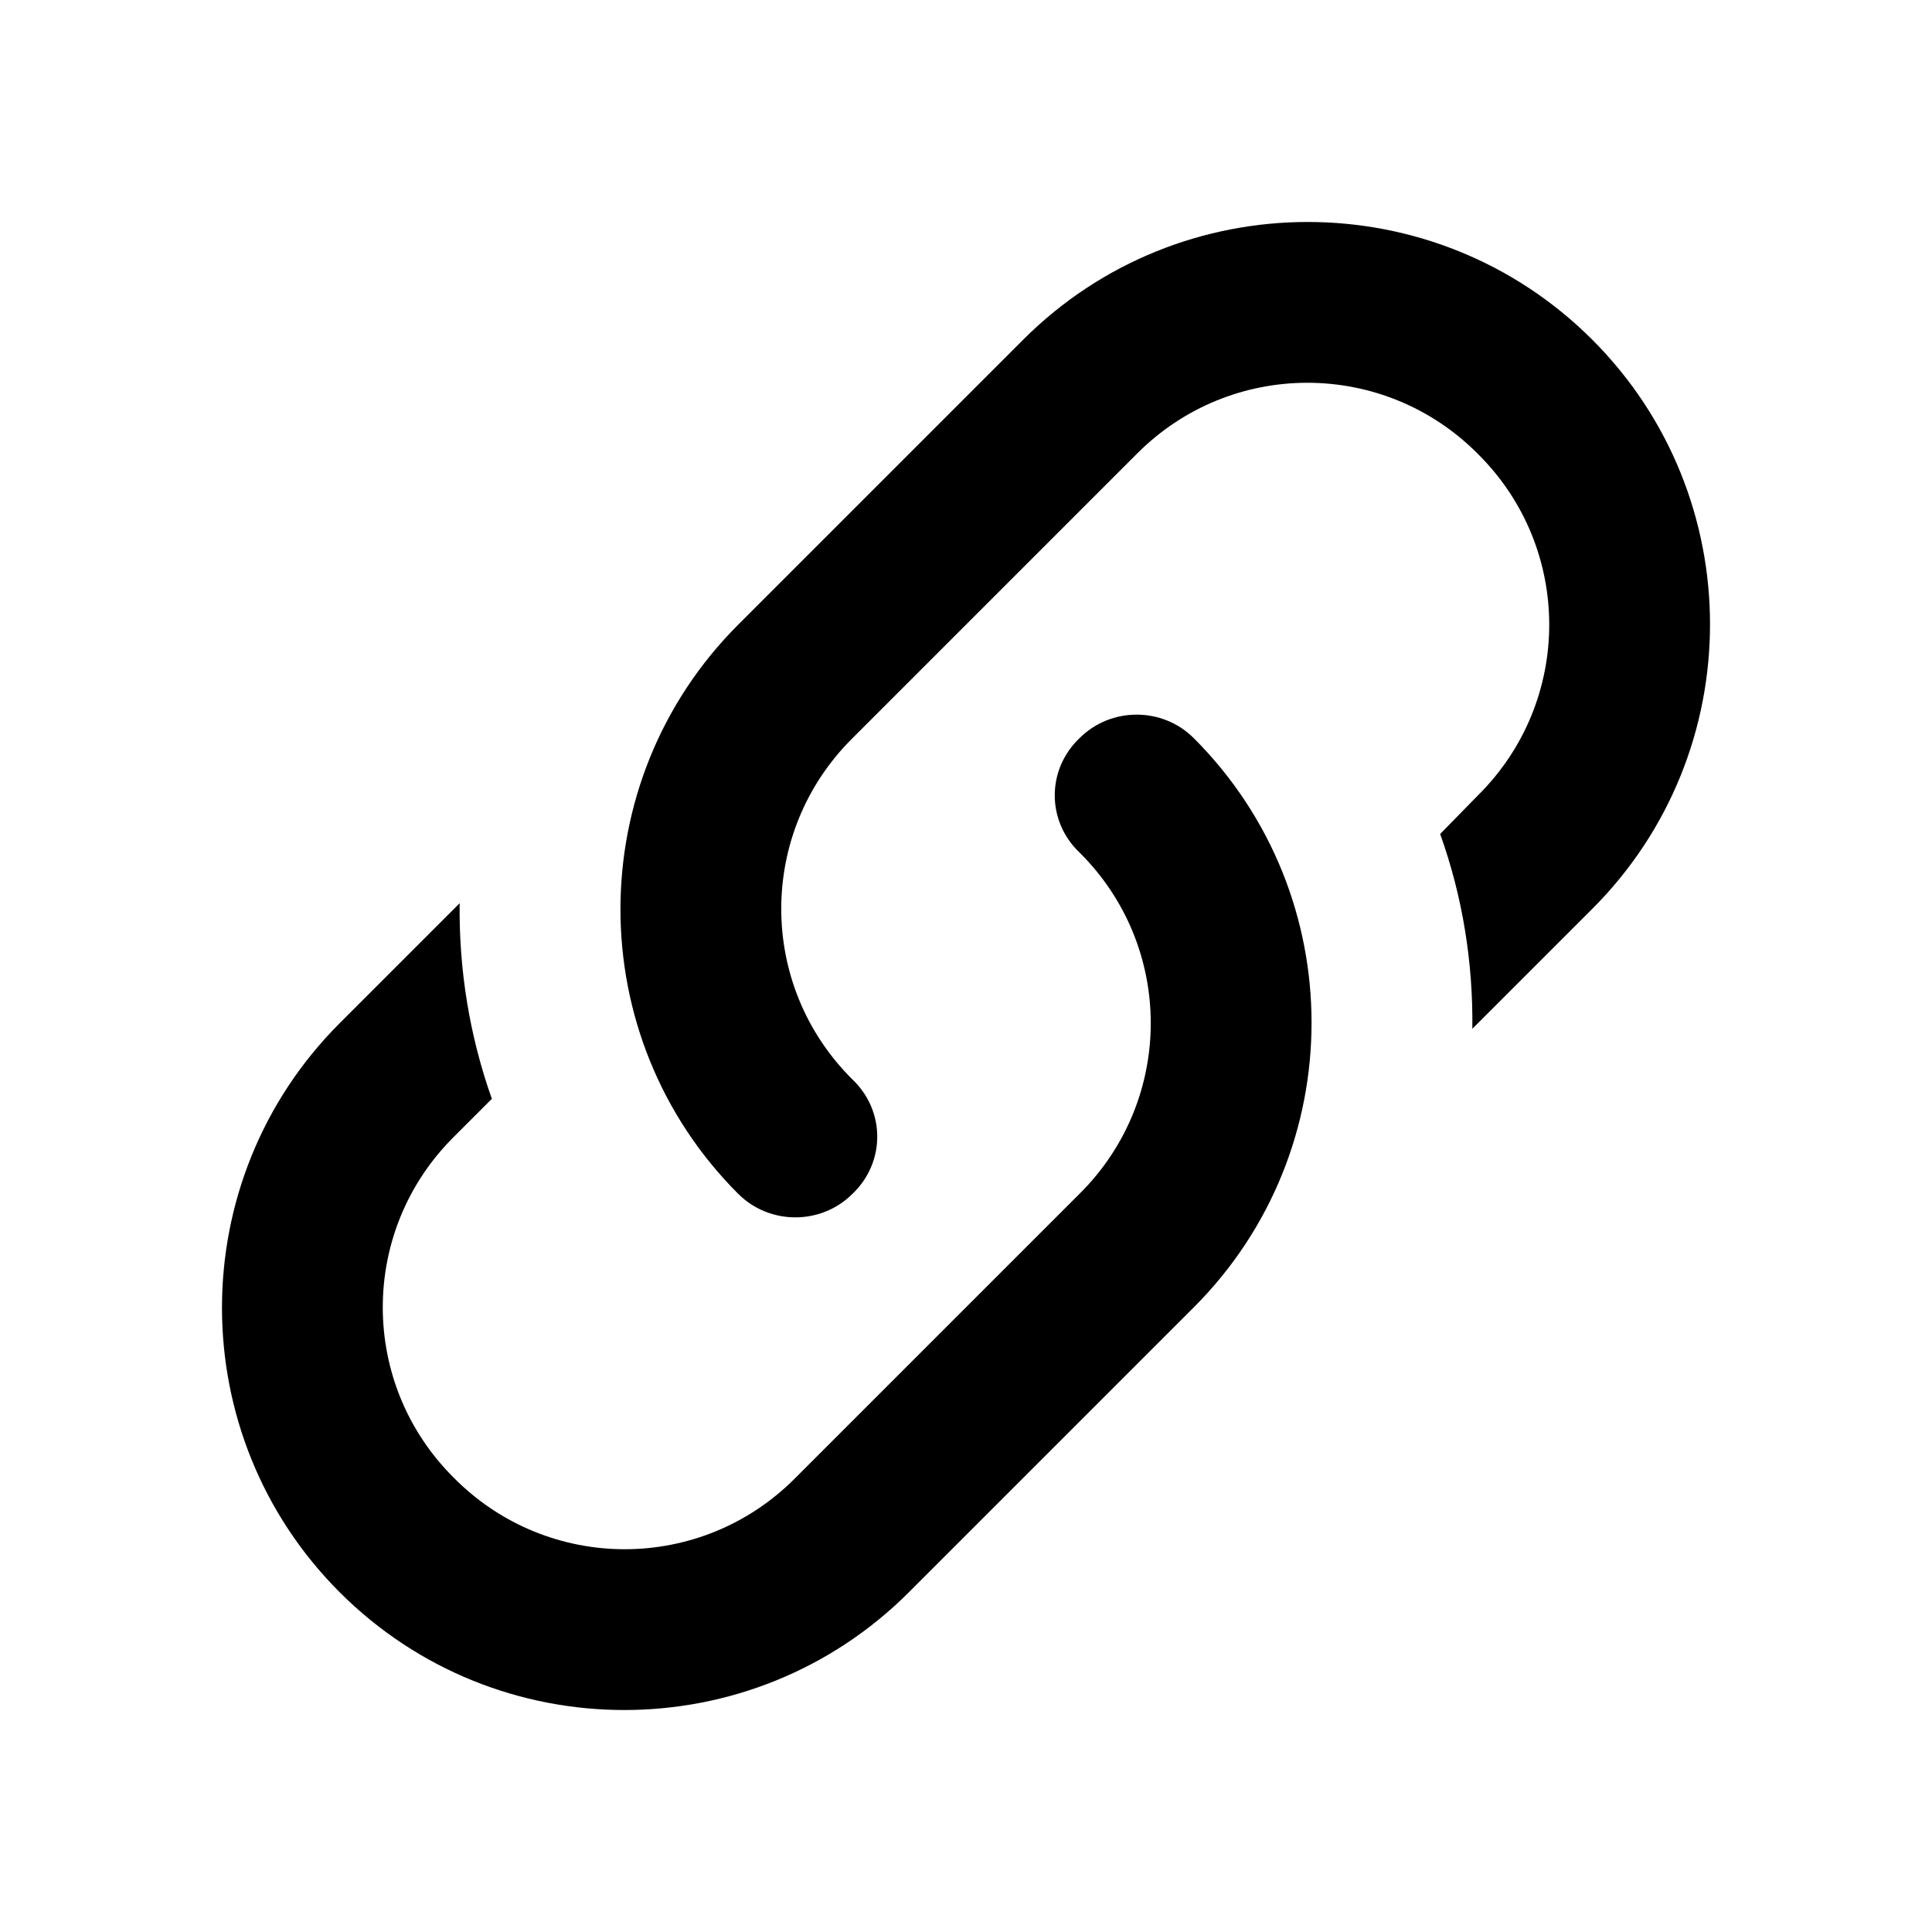
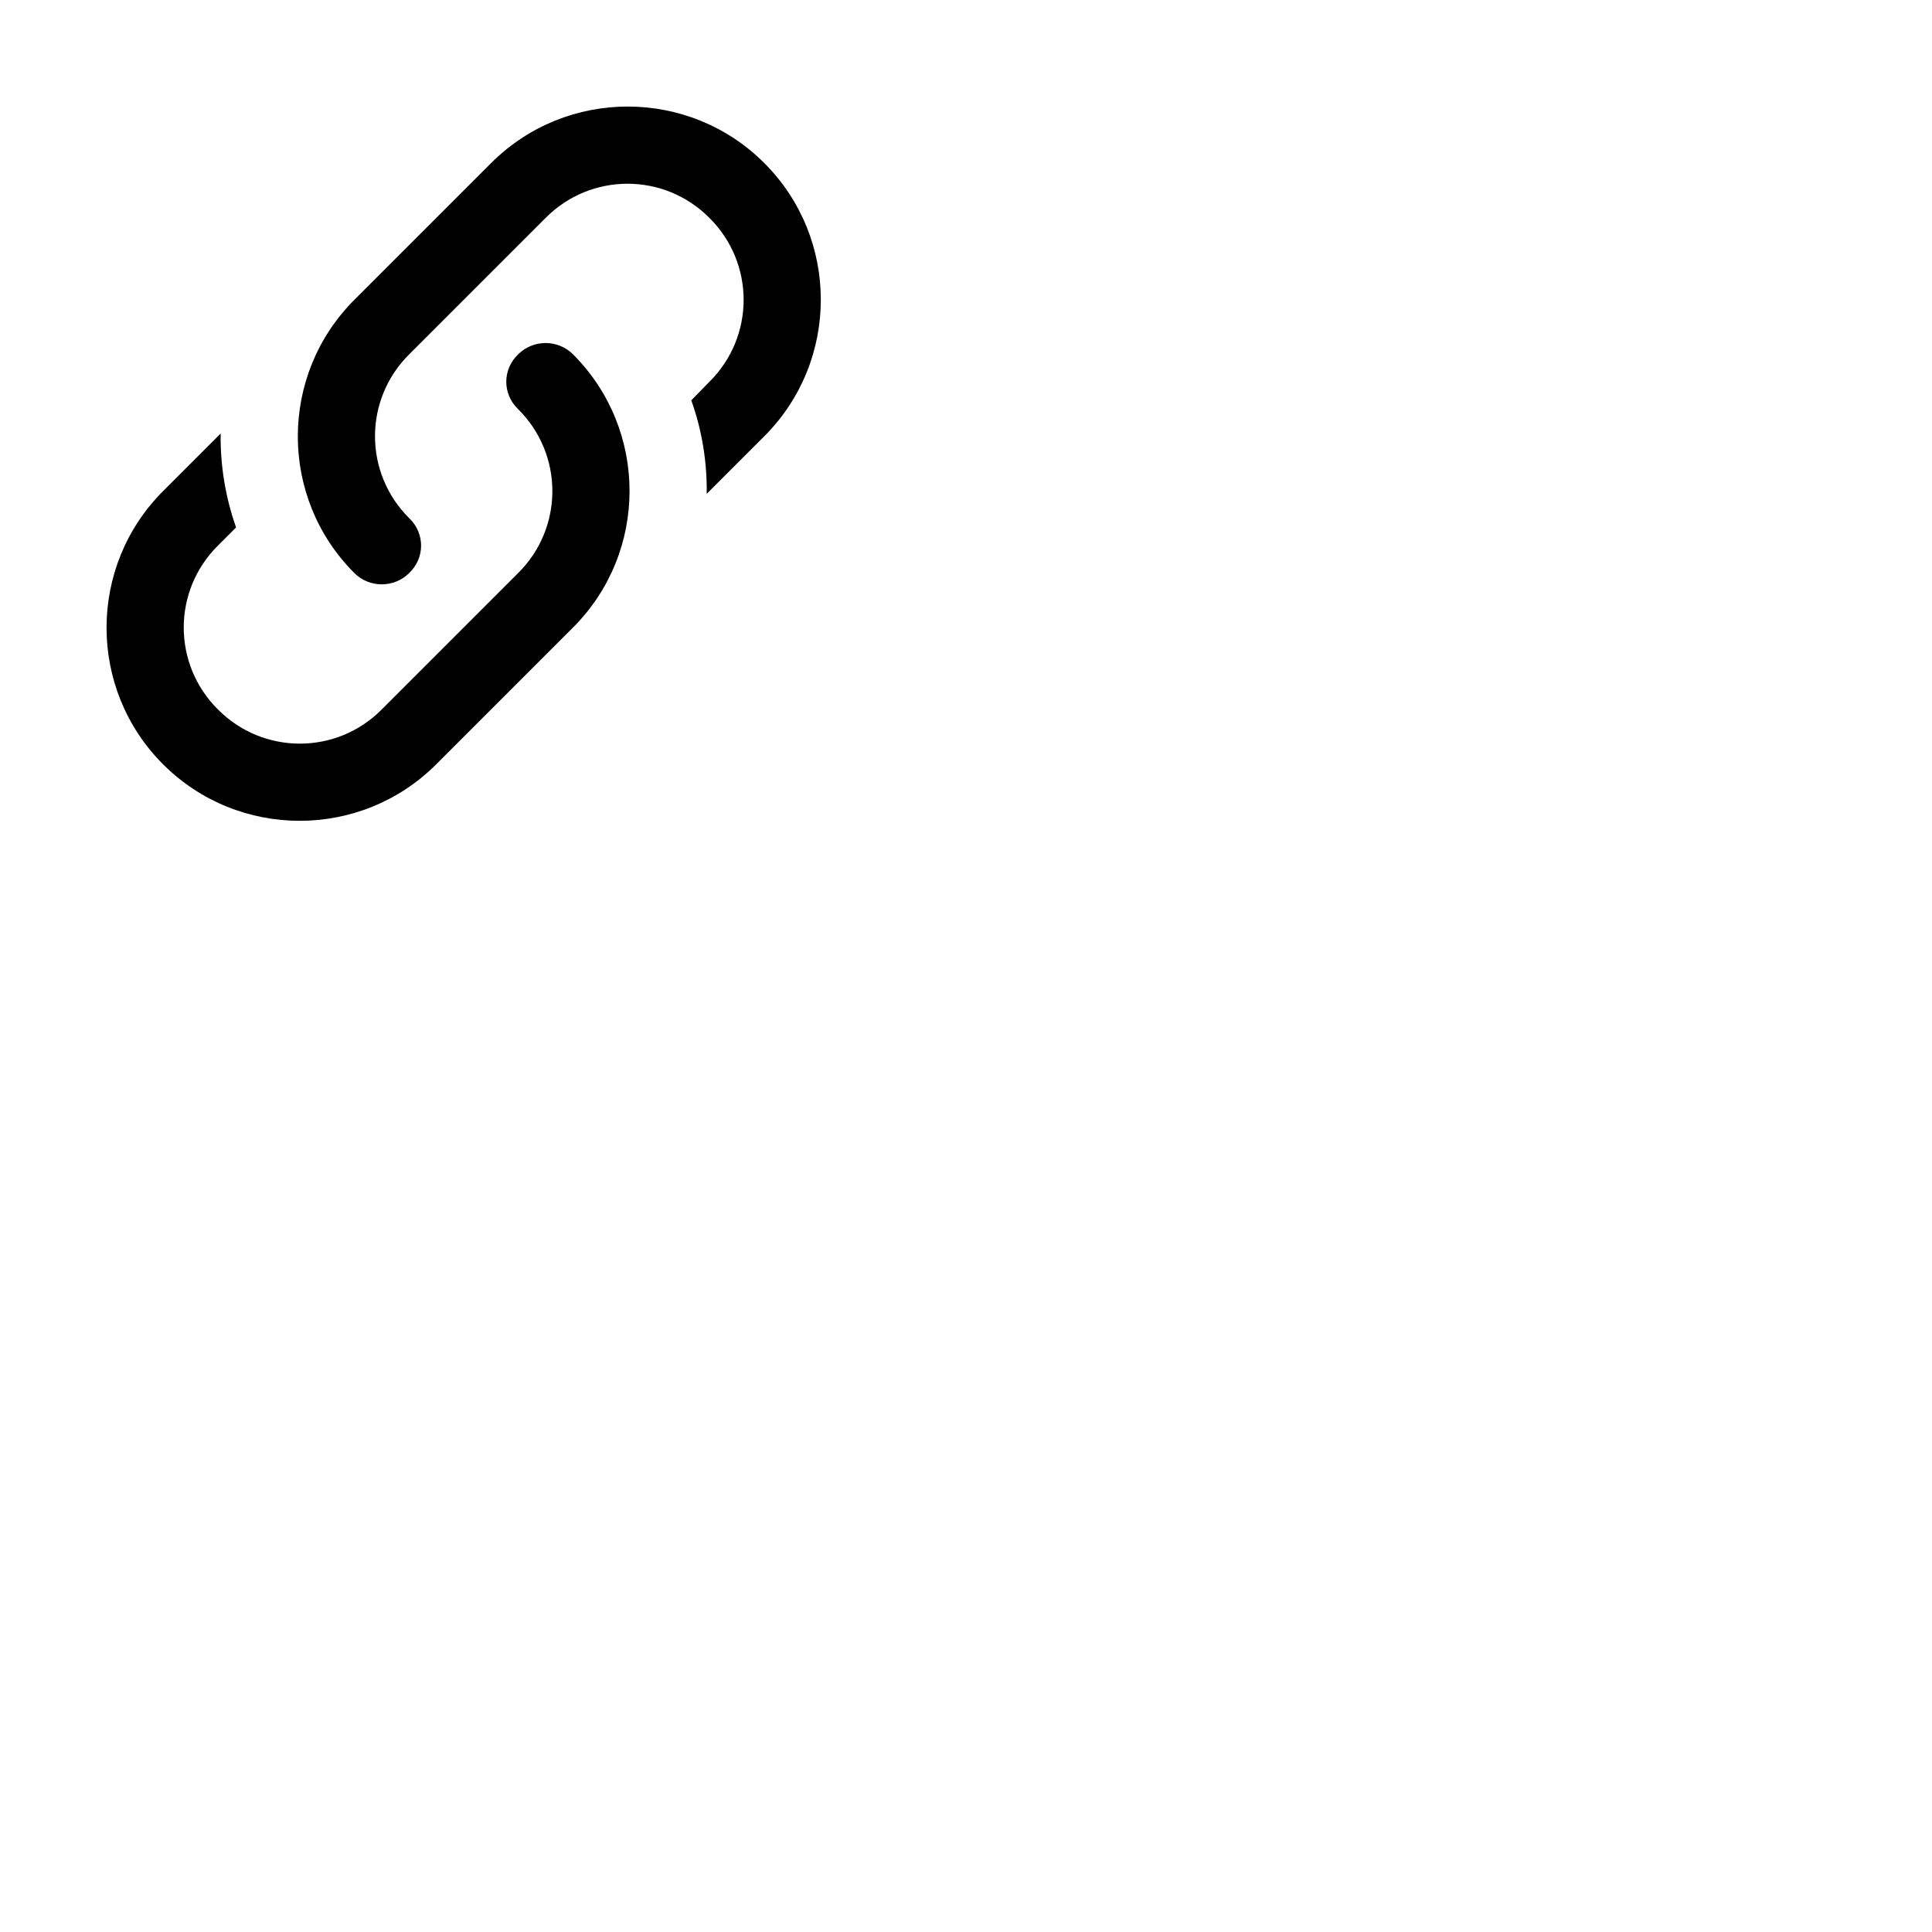
- <svg xmlns="http://www.w3.org/2000/svg" version="1.1" width="50" height="50" viewBox="0 0 24 24">
+ <svg xmlns="http://www.w3.org/2000/svg" version="1.1" width="50" height="50" viewBox="0 0 50 50">
  <path d="M10.59,13.41C11,13.8 11,14.44 10.59,14.83C10.2,15.22 9.56,15.22 9.17,14.83C7.22,12.88 7.22,9.71 9.17,7.76V7.76L12.71,4.22C14.66,2.27 17.83,2.27 19.78,4.22C21.73,6.17 21.73,9.34 19.78,11.29L18.29,12.78C18.3,11.96 18.17,11.14 17.89,10.36L18.36,9.88C19.54,8.71 19.54,6.81 18.36,5.64C17.19,4.46 15.29,4.46 14.12,5.64L10.59,9.17C9.41,10.34 9.41,12.24 10.59,13.41M13.41,9.17C13.8,8.78 14.44,8.78 14.83,9.17C16.78,11.12 16.78,14.29 14.83,16.24V16.24L11.29,19.78C9.34,21.73 6.17,21.73 4.22,19.78C2.27,17.83 2.27,14.66 4.22,12.71L5.71,11.22C5.7,12.04 5.83,12.86 6.11,13.65L5.64,14.12C4.46,15.29 4.46,17.19 5.64,18.36C6.81,19.54 8.71,19.54 9.88,18.36L13.41,14.83C14.59,13.66 14.59,11.76 13.41,10.59C13,10.2 13,9.56 13.41,9.17Z" />
</svg>
